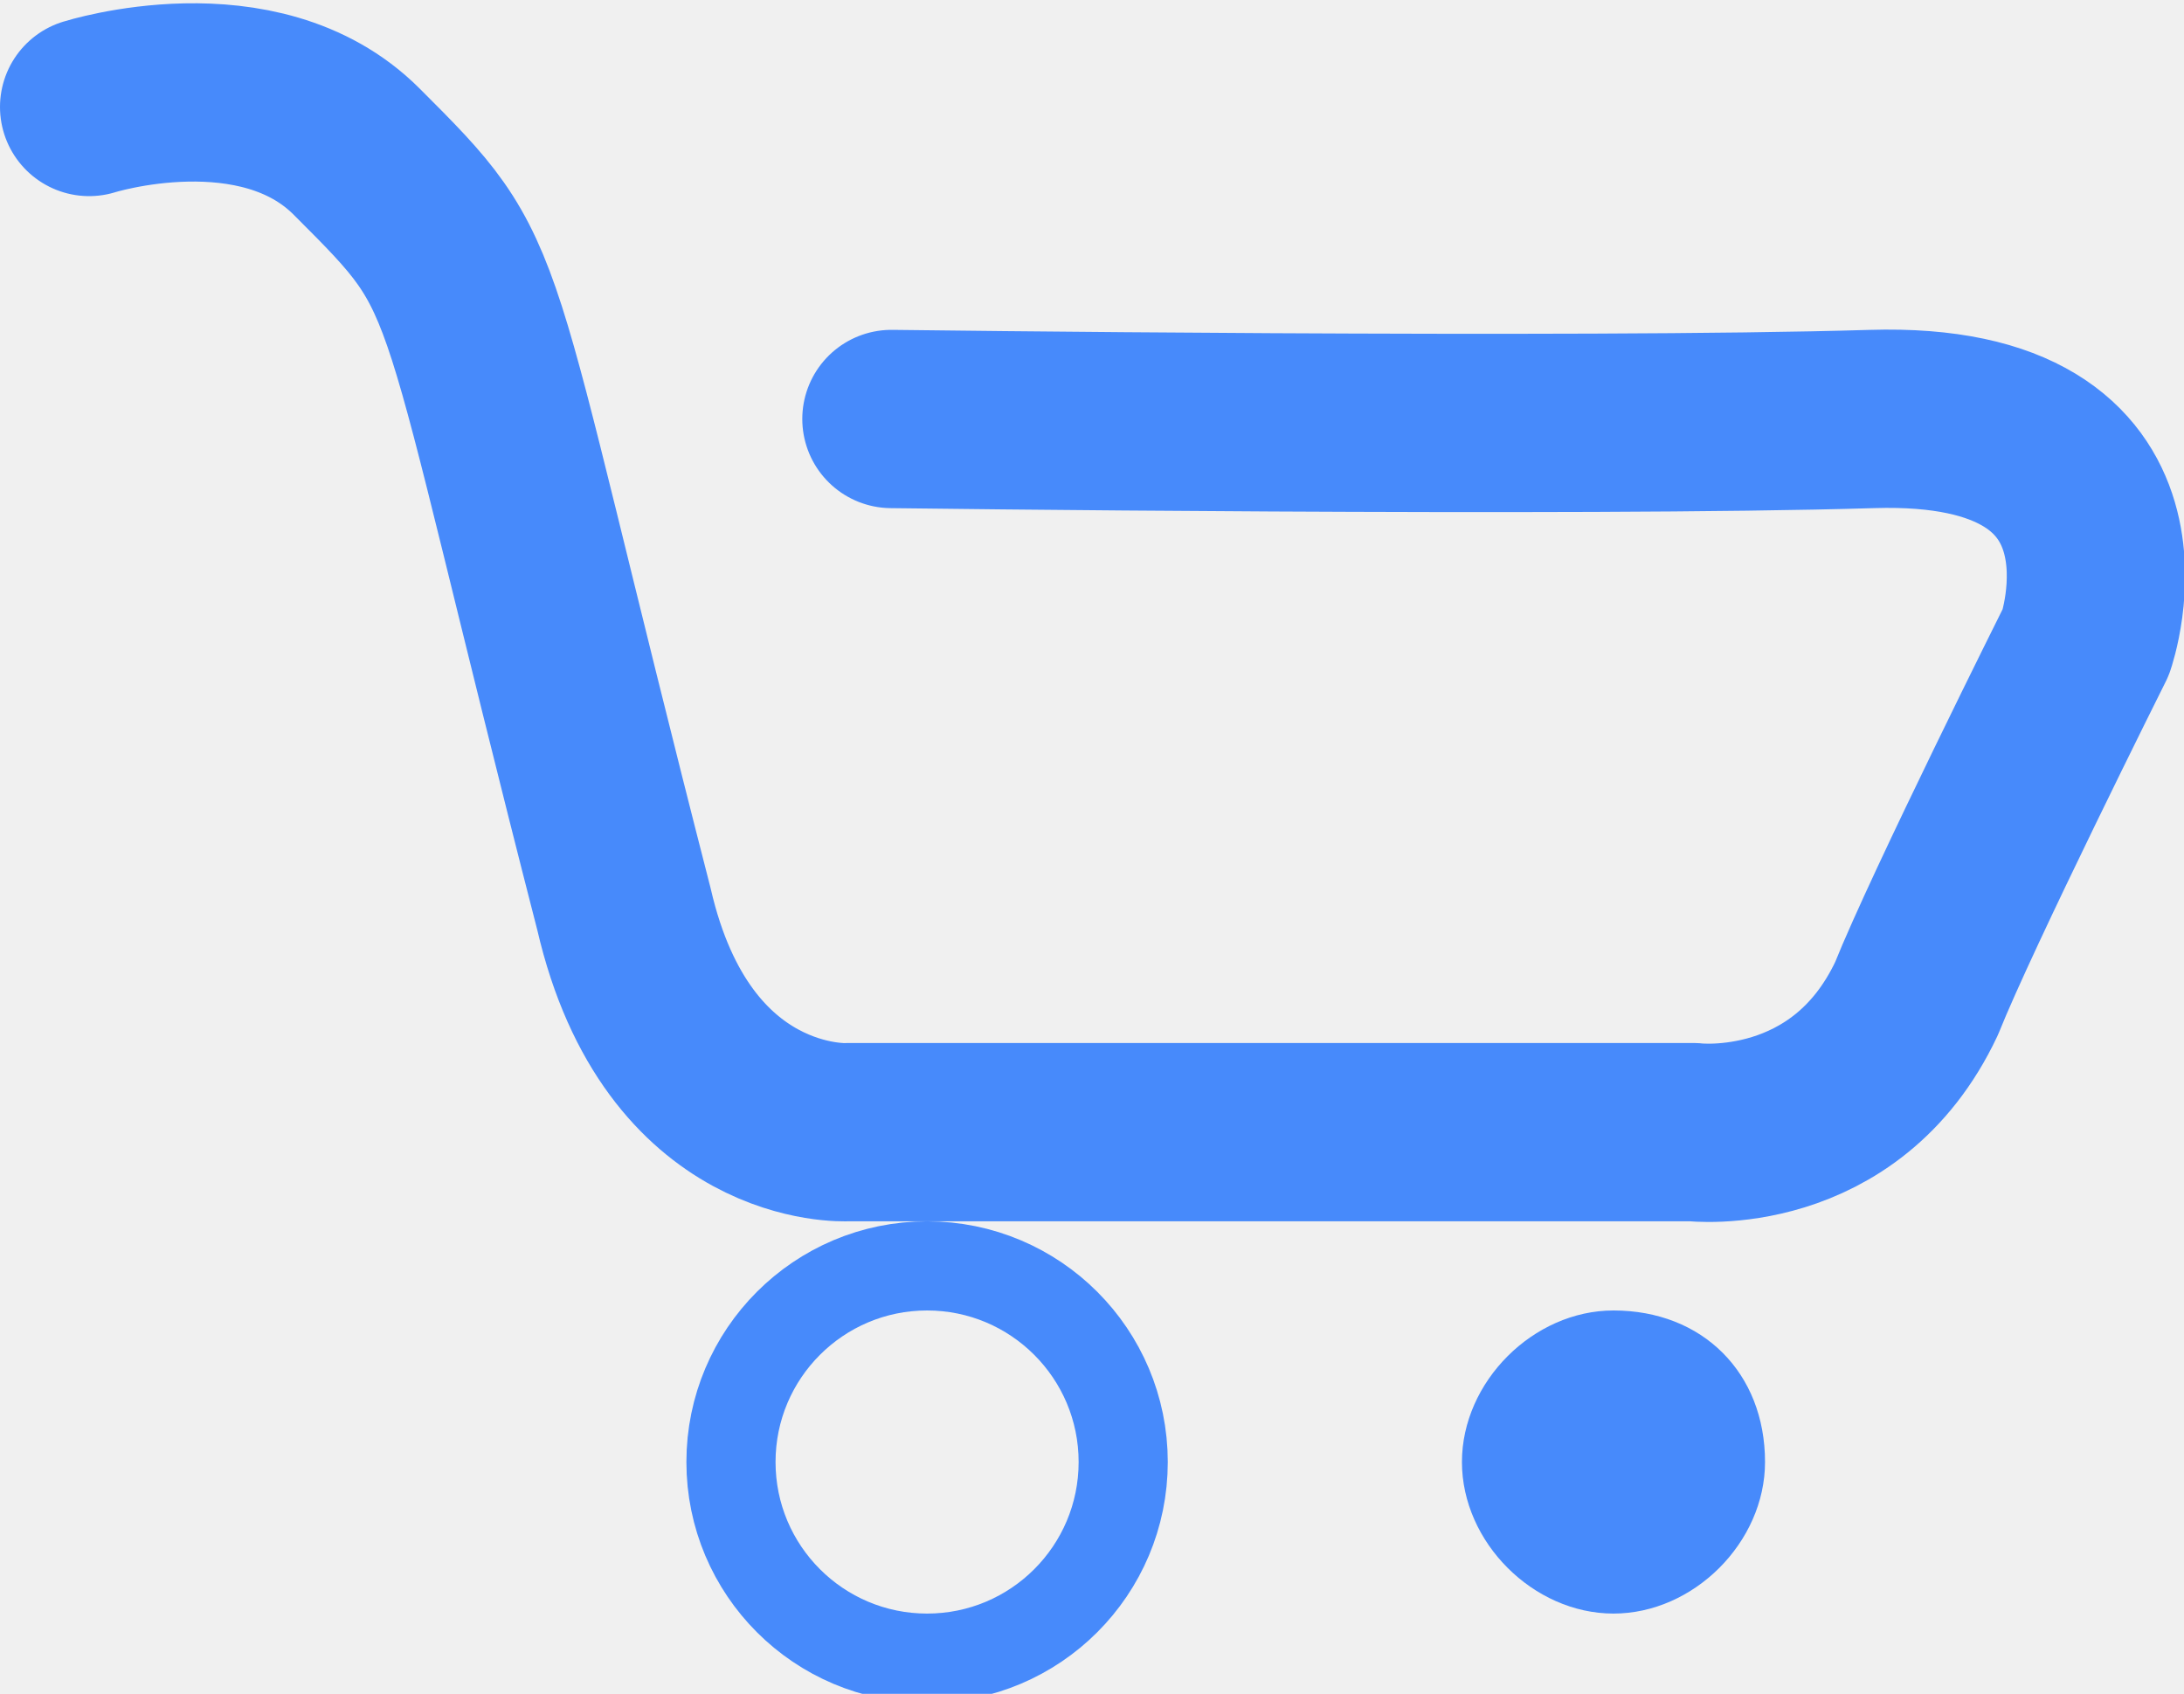
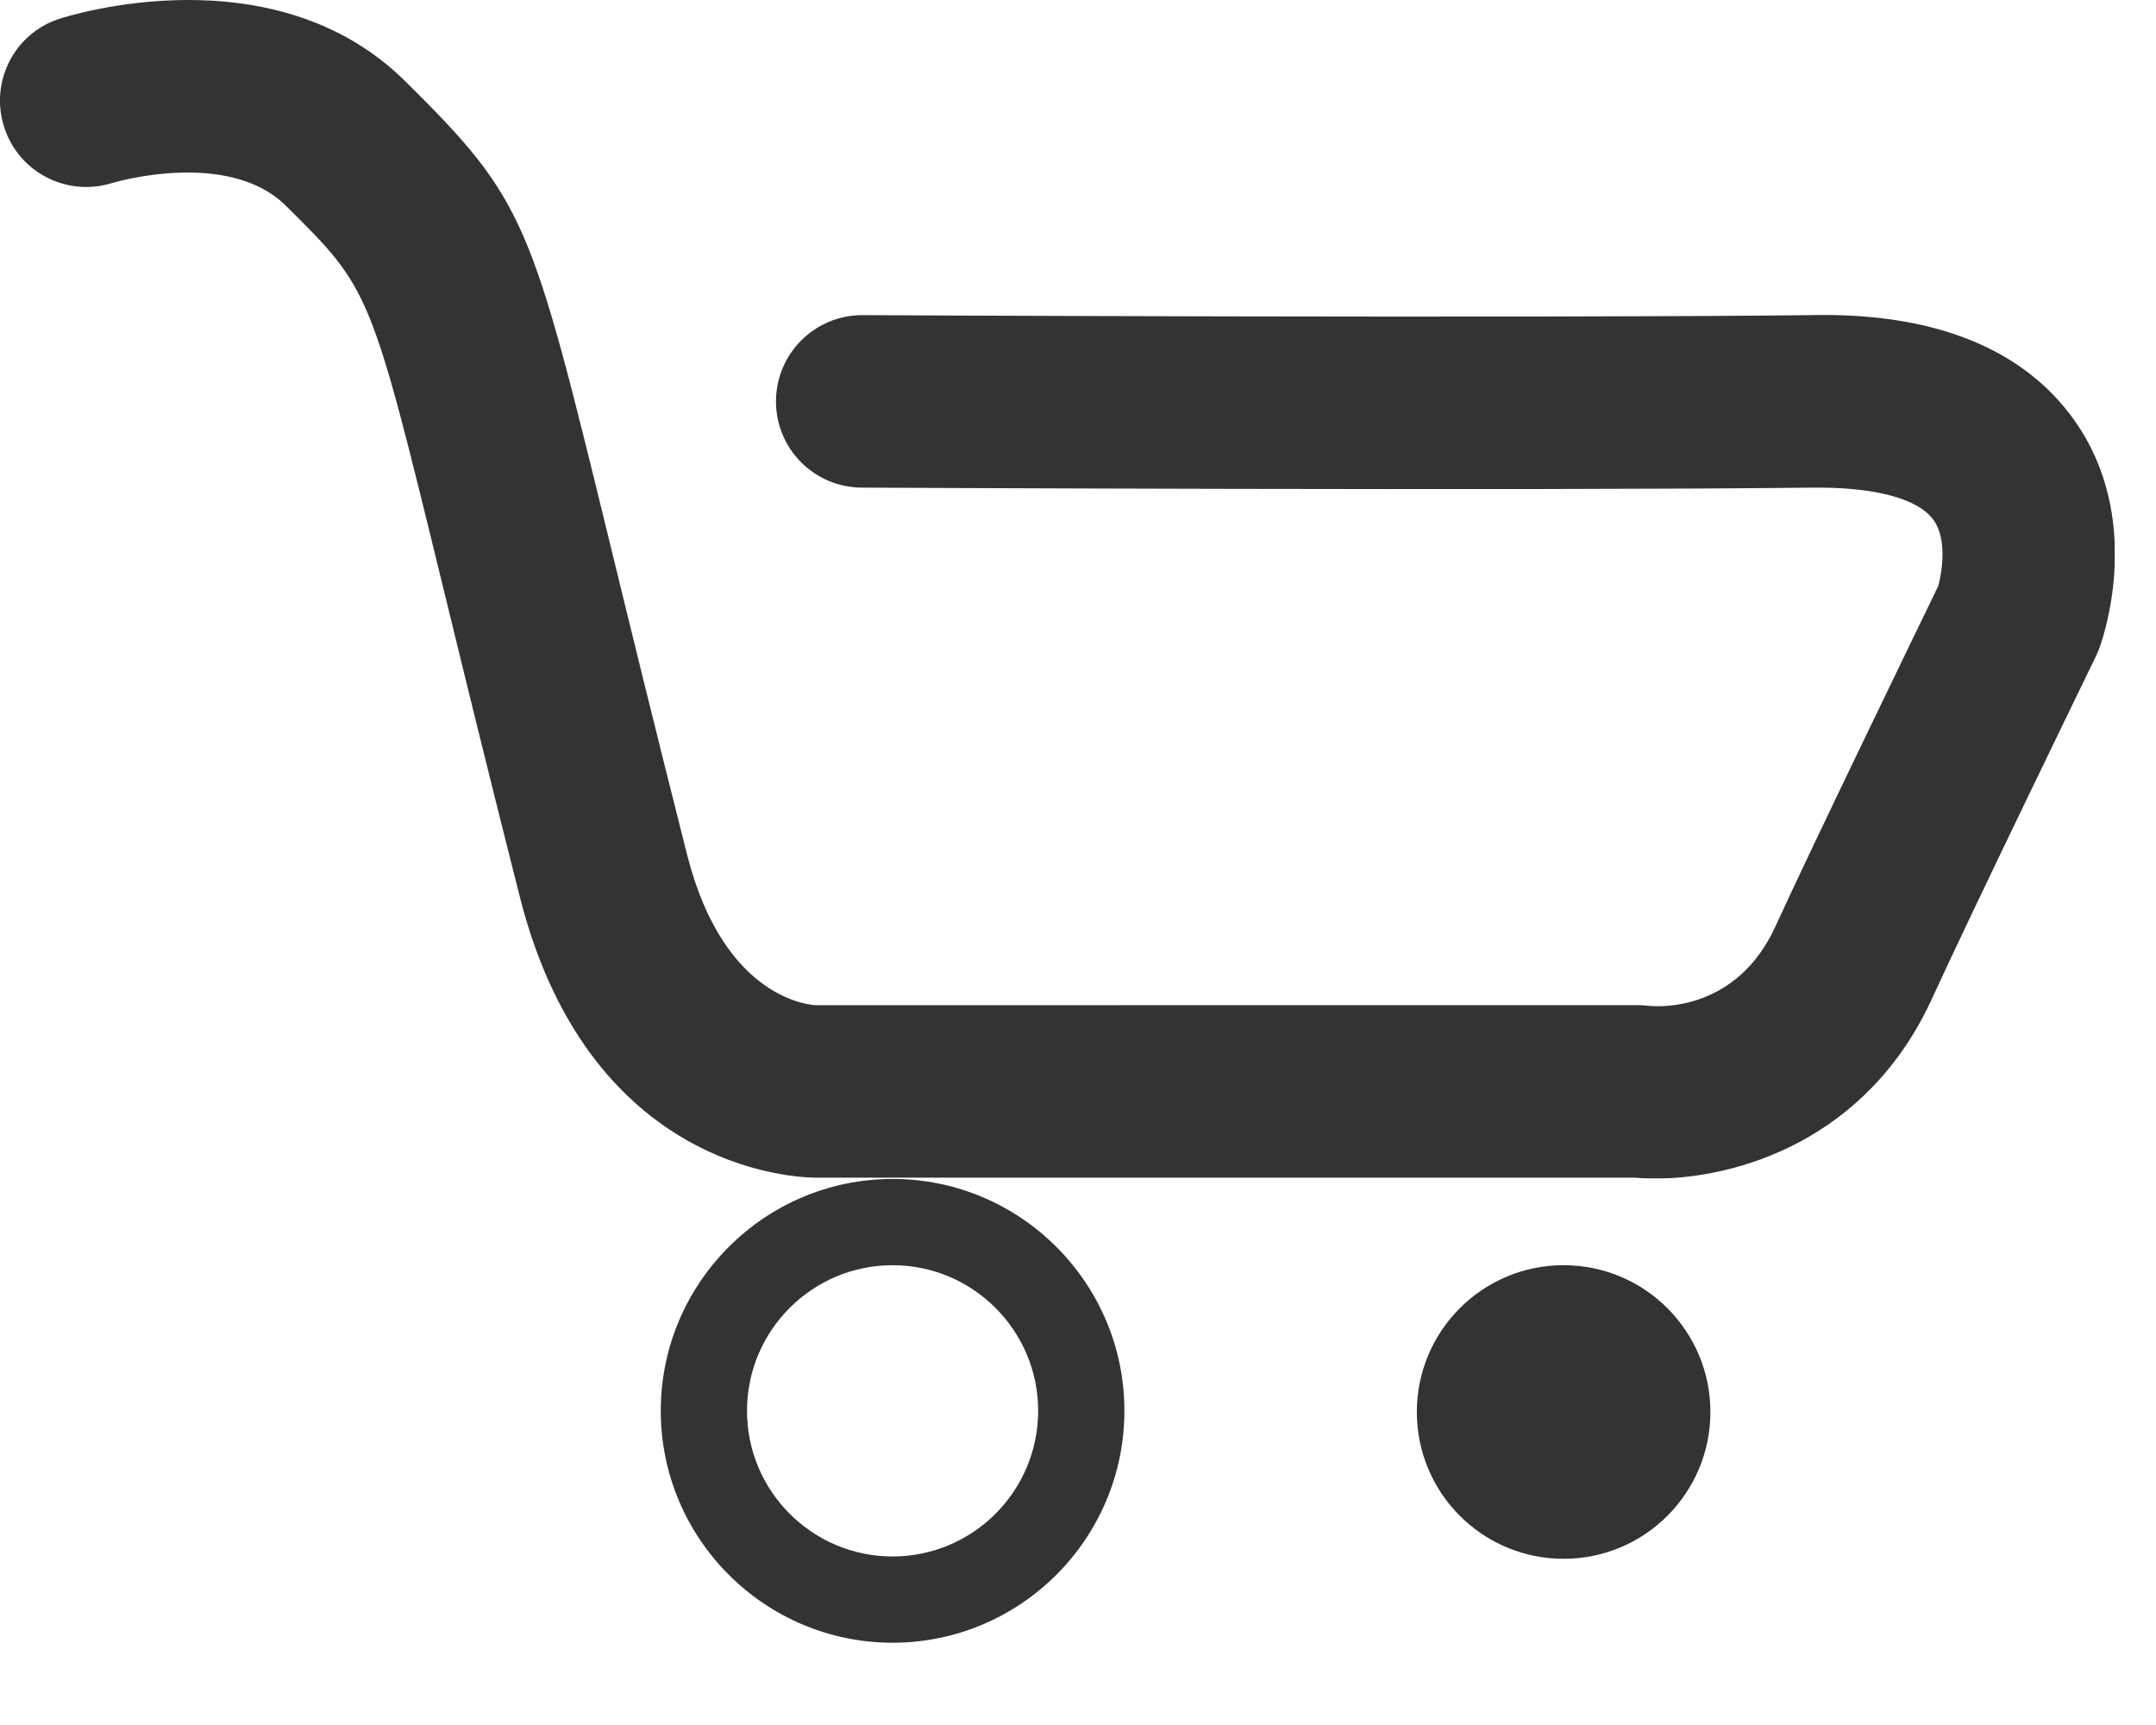
- <svg xmlns="http://www.w3.org/2000/svg" xmlns:xlink="http://www.w3.org/1999/xlink" version="1.1" id="图层_1" x="0px" y="0px" viewBox="0 0 24.5 19" width="24.5" height="19" style="enable-background:new 0 0 24.5 19;" xml:space="preserve">
-   <style type="text/css">
- 	
- 		.st0{clip-path:url(#SVGID_2_);fill:none;stroke:#478afb;stroke-width:2;stroke-linecap:round;stroke-linejoin:round;stroke-miterlimit:10;}
- 	.st1{clip-path:url(#SVGID_2_);fill:none;stroke:#478afb;stroke-linecap:round;stroke-linejoin:round;stroke-miterlimit:10;}
- 	.st2{clip-path:url(#SVGID_2_);fill:#478afb;}
- </style>
-   <g>
-     <defs>
-       <rect id="SVGID_1_" y="0" width="24.5" height="19" />
-     </defs>
-     <clipPath id="SVGID_2_">
-       <use xlink:href="#SVGID_1_" style="overflow:visible;" />
-     </clipPath>
-     <path class="st0" d="M1,1.2c0,0,1.9-0.6,3,0.5c1.5,1.5,1.1,1.1,3,8.5c0.6,2.6,2.5,2.5,2.5,2.5H19c0,0,1.7,0.2,2.5-1.5   c0.4-1,1.9-4,1.9-4s0.9-2.6-2.4-2.5s-11,0-11,0" />
-     <circle class="st1" cx="10.4" cy="16.4" r="2.2" />
-     <path class="st2" d="M19.8,16.4c0,0.9-0.8,1.7-1.7,1.7c-0.9,0-1.7-0.8-1.7-1.7c0-0.9,0.8-1.7,1.7-1.7   C19.1,14.7,19.8,15.4,19.8,16.4" />
+ <svg xmlns="http://www.w3.org/2000/svg" xmlns:xlink="http://www.w3.org/1999/xlink" width="25px" height="20px" viewBox="0 0 25 20" version="1.1">
+   <defs>
+     <polygon id="path-1" points="0 0.954 24.524 0.954 24.524 14.619 0 14.619" />
+   </defs>
+   <g id="Page-1" stroke="none" stroke-width="1" fill="none" fill-rule="evenodd">
+     <g id="个人中心" transform="translate(-32, -410)">
+       <rect fill="#FFFFFF" x="0" y="0" width="375" height="727" />
+       <g id="order" transform="translate(32, 409)">
+         <g id="Group-3" transform="translate(0, 0.0457)">
+           <mask id="mask-2" fill="white">
+             <use xlink:href="#path-1" />
+           </mask>
+           <g id="Clip-2" />
+           <path d="M19.19,14.619 C19.103,14.619 19.021,14.615 18.946,14.608 L9.498,14.608 C9.414,14.612 6.864,14.651 6.028,11.354 C5.653,9.875 5.368,8.706 5.14,7.771 C4.295,4.31 4.295,4.31 3.315,3.34 C2.646,2.676 1.317,3.071 1.304,3.075 C0.776,3.242 0.216,2.952 0.048,2.428 C-0.12,1.905 0.163,1.344 0.686,1.173 C0.788,1.14 3.17,0.381 4.701,1.898 C6.104,3.286 6.159,3.513 7.083,7.297 C7.31,8.227 7.594,9.39 7.967,10.863 C8.402,12.58 9.442,12.609 9.467,12.609 L18.998,12.608 C19.038,12.608 19.079,12.611 19.119,12.616 C19.28,12.633 20.148,12.658 20.588,11.693 C20.998,10.794 22.262,8.189 22.475,7.749 C22.518,7.594 22.582,7.203 22.419,6.981 C22.241,6.736 21.741,6.599 21.009,6.608 C17.706,6.646 10.069,6.608 9.993,6.608 C9.44,6.605 8.995,6.156 8.998,5.603 C9.001,5.053 9.448,4.608 9.998,4.608 L10.002,4.608 C10.08,4.609 17.699,4.646 20.986,4.608 C22.435,4.574 23.468,5.002 24.053,5.827 C24.856,6.958 24.4,8.313 24.345,8.464 C24.334,8.496 24.32,8.529 24.305,8.56 C24.304,8.561 22.851,11.55 22.407,12.523 C21.645,14.196 20.115,14.619 19.19,14.619" id="Fill-1" fill="#333333" mask="url(#mask-2)" />
+         </g>
+         <path d="M10.35,15.669 C9.419,15.669 8.662,16.426 8.662,17.357 C8.662,18.289 9.419,19.046 10.35,19.046 C11.281,19.046 12.038,18.289 12.038,17.357 C12.038,16.426 11.281,15.669 10.35,15.669 M10.35,20.046 C8.868,20.046 7.662,18.84 7.662,17.357 C7.662,15.875 8.868,14.669 10.35,14.669 C11.832,14.669 13.038,15.875 13.038,17.357 C13.038,18.84 11.832,20.046 10.35,20.046" id="Fill-4" fill="#333333" />
+         <path d="M19.833,17.371 C19.833,18.311 19.071,19.073 18.131,19.073 C17.191,19.073 16.429,18.311 16.429,17.371 C16.429,16.431 17.191,15.669 18.131,15.669 C19.071,15.669 19.833,16.431 19.833,17.371" id="Fill-6" fill="#333333" />
+       </g>
+     </g>
  </g>
</svg>
